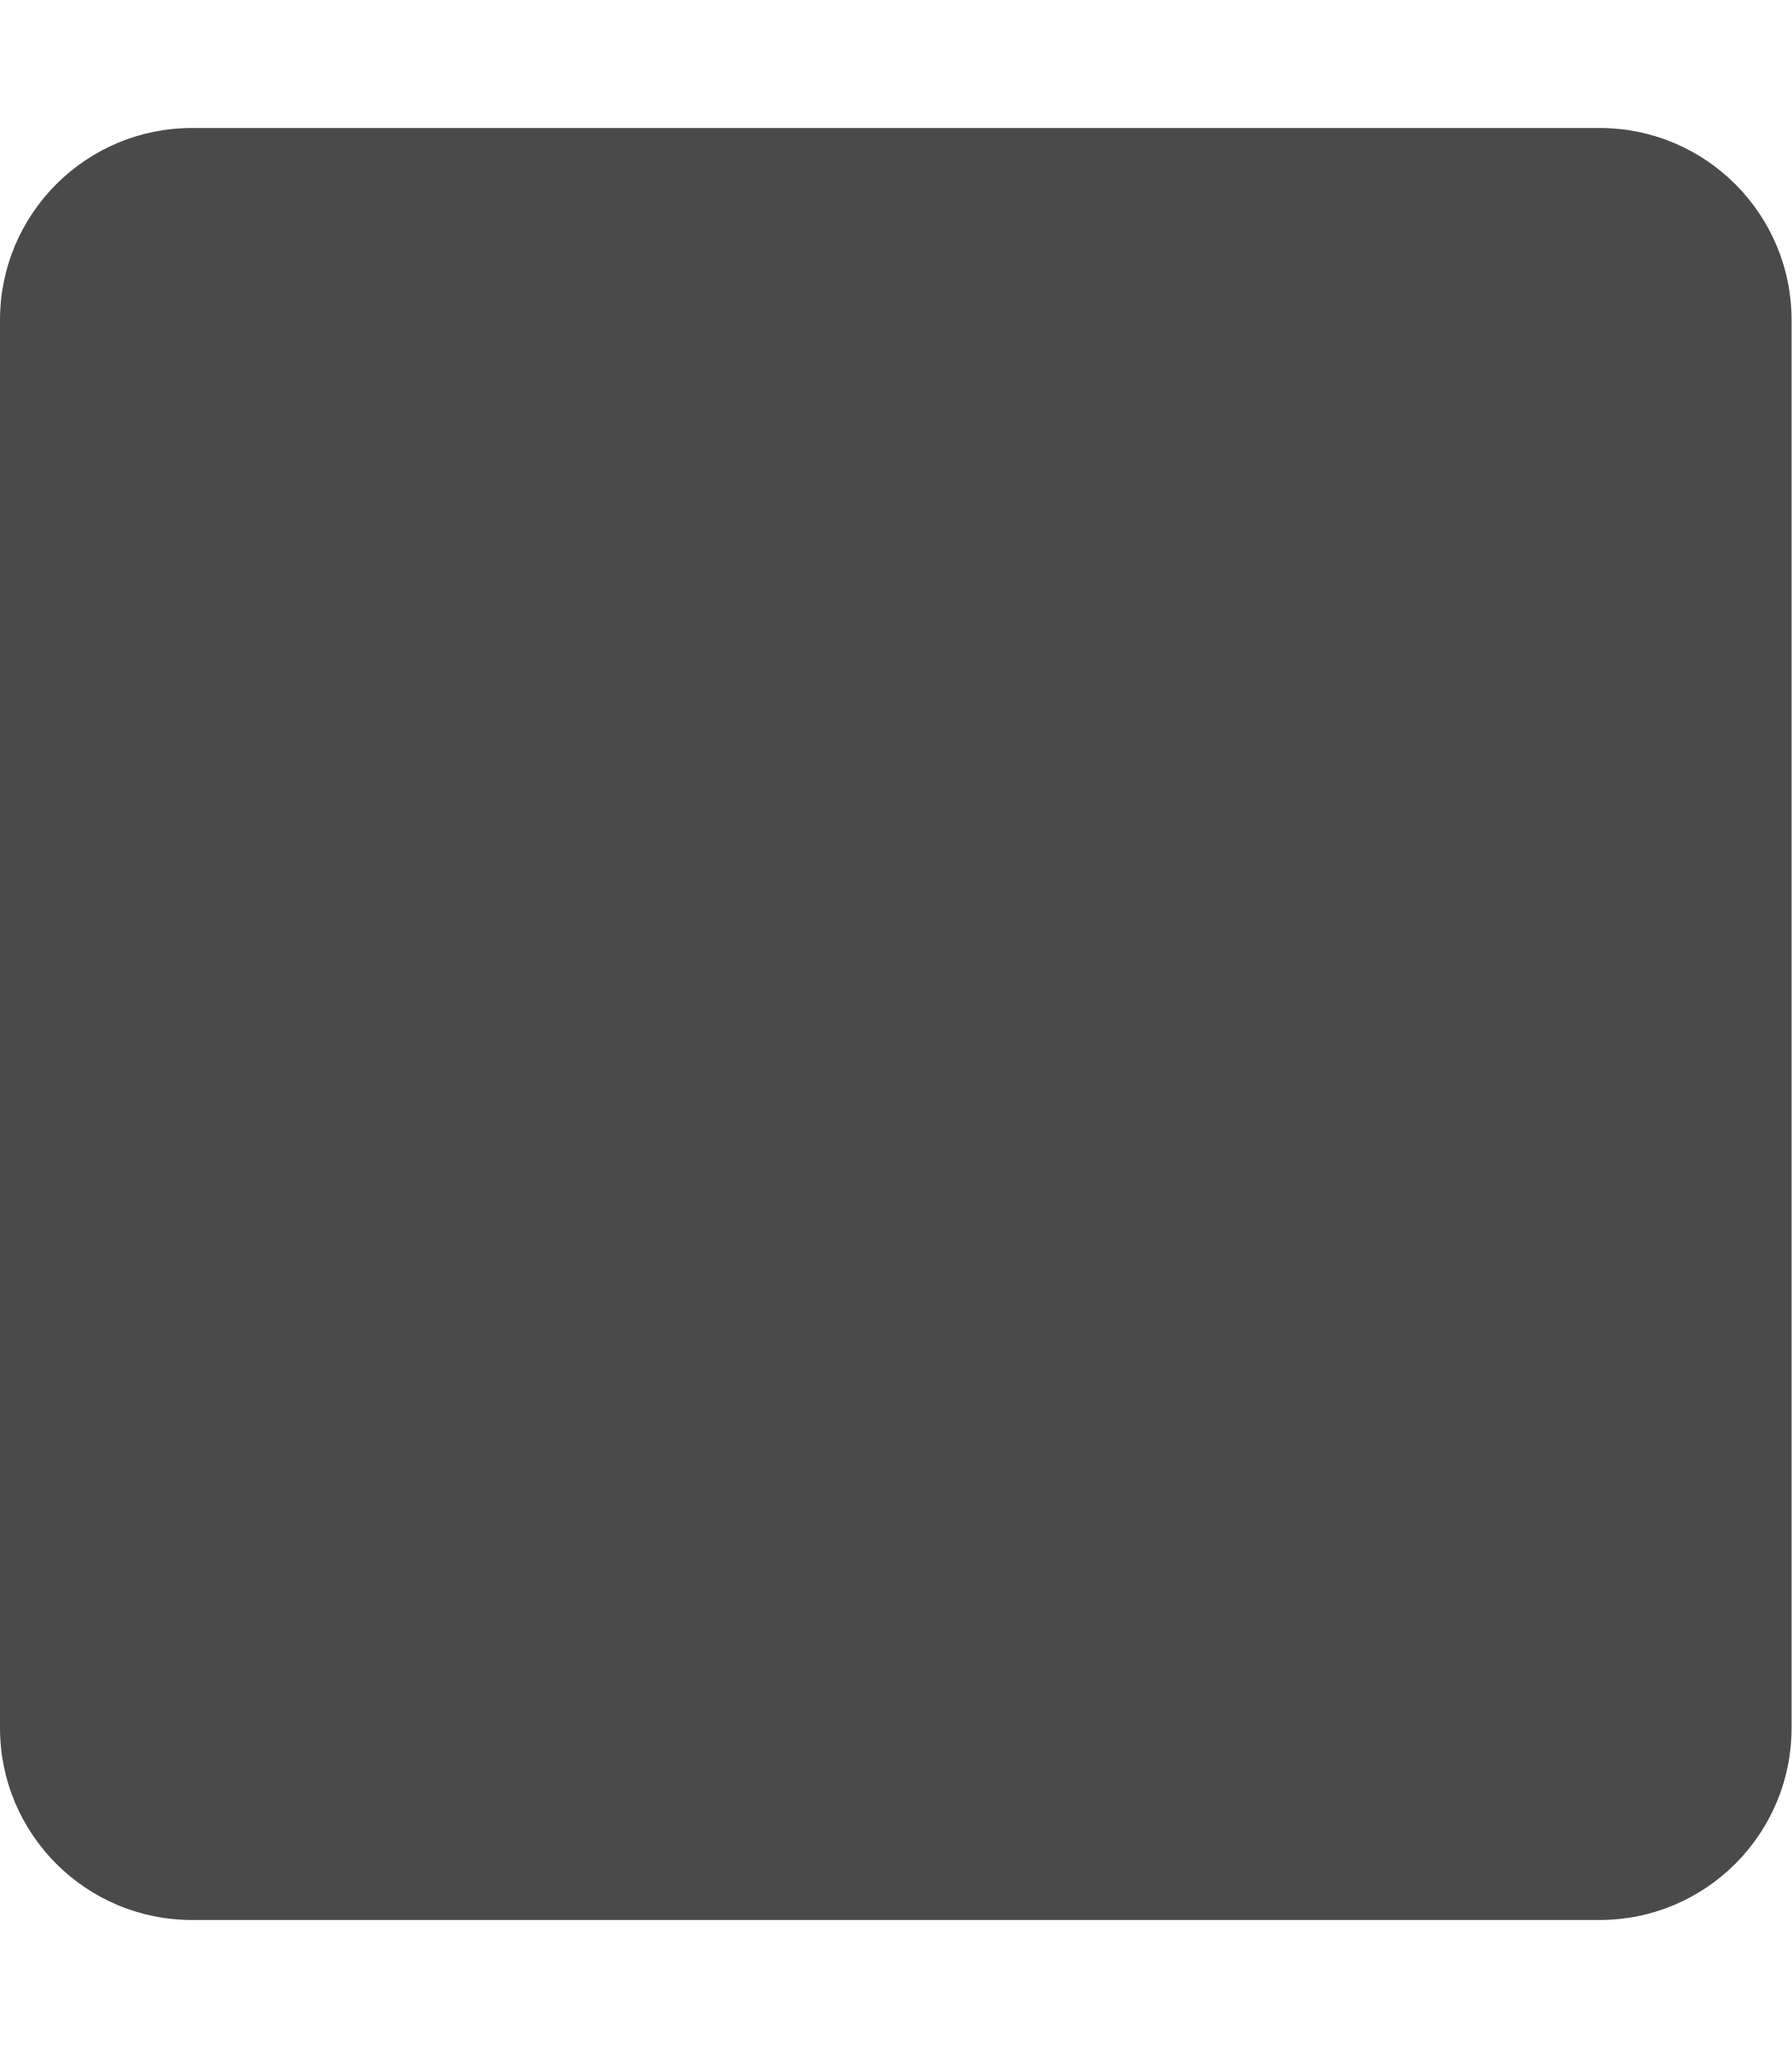
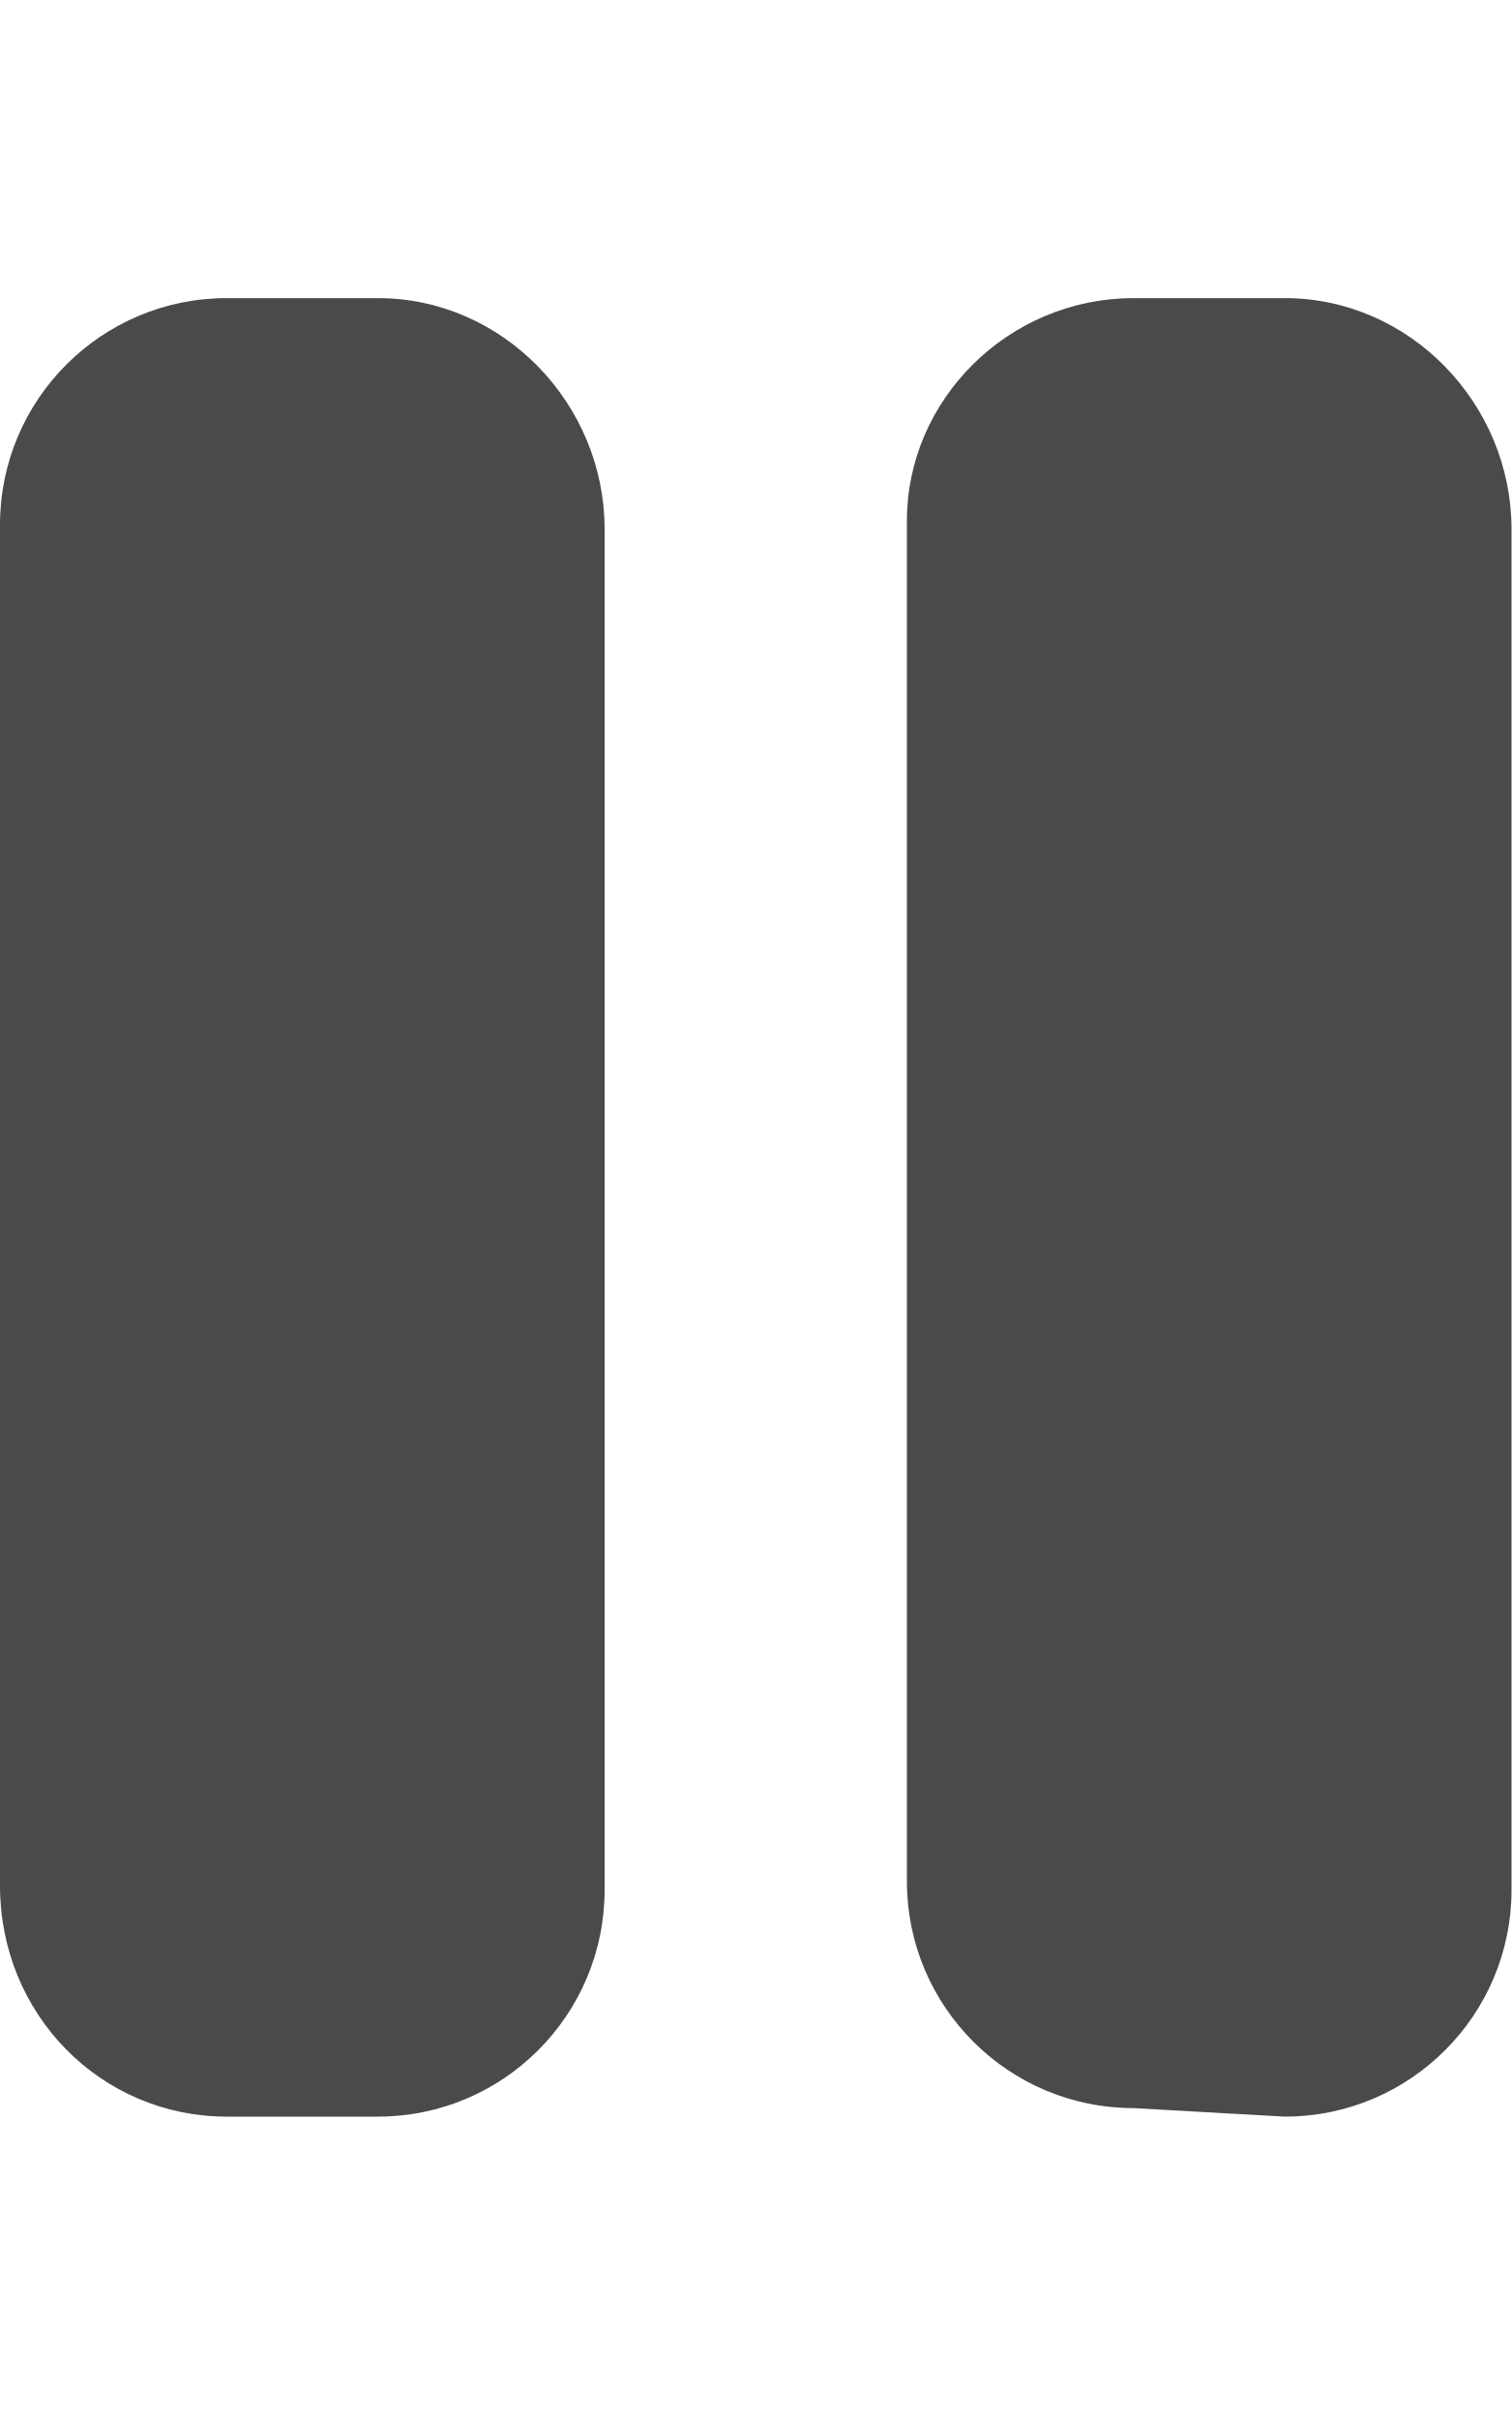
- <svg xmlns="http://www.w3.org/2000/svg" aria-hidden="true" focusable="false" data-prefix="fas" data-icon="stop" role="img" viewBox="0 0 448 512" class="svg-inline--fa fa-stop fa-w-14 fa-7x">
-   <path fill="#4a4a4a" d="M400 32H48C21.5 32 0 53.5 0 80v352c0 26.5 21.5 48 48 48h352c26.5 0 48-21.5 48-48V80c0-26.5-21.5-48-48-48z" class="" />
+ <svg xmlns="http://www.w3.org/2000/svg" viewBox="0 0 320 512">
+   <path fill="#4a4a4a" d="M272 63.1l-32 0c-26.51 0-48 21.49-48 47.1v288c0 26.51 21.49 48 48 48L272 448c26.51 0 48-21.49 48-48v-288C320 85.49 298.5 63.1 272 63.1zM80 63.1l-32 0c-26.51 0-48 21.49-48 48v288C0 426.5 21.49 448 48 448l32 0c26.51 0 48-21.49 48-48v-288C128 85.49 106.5 63.1 80 63.1z" />
</svg>
